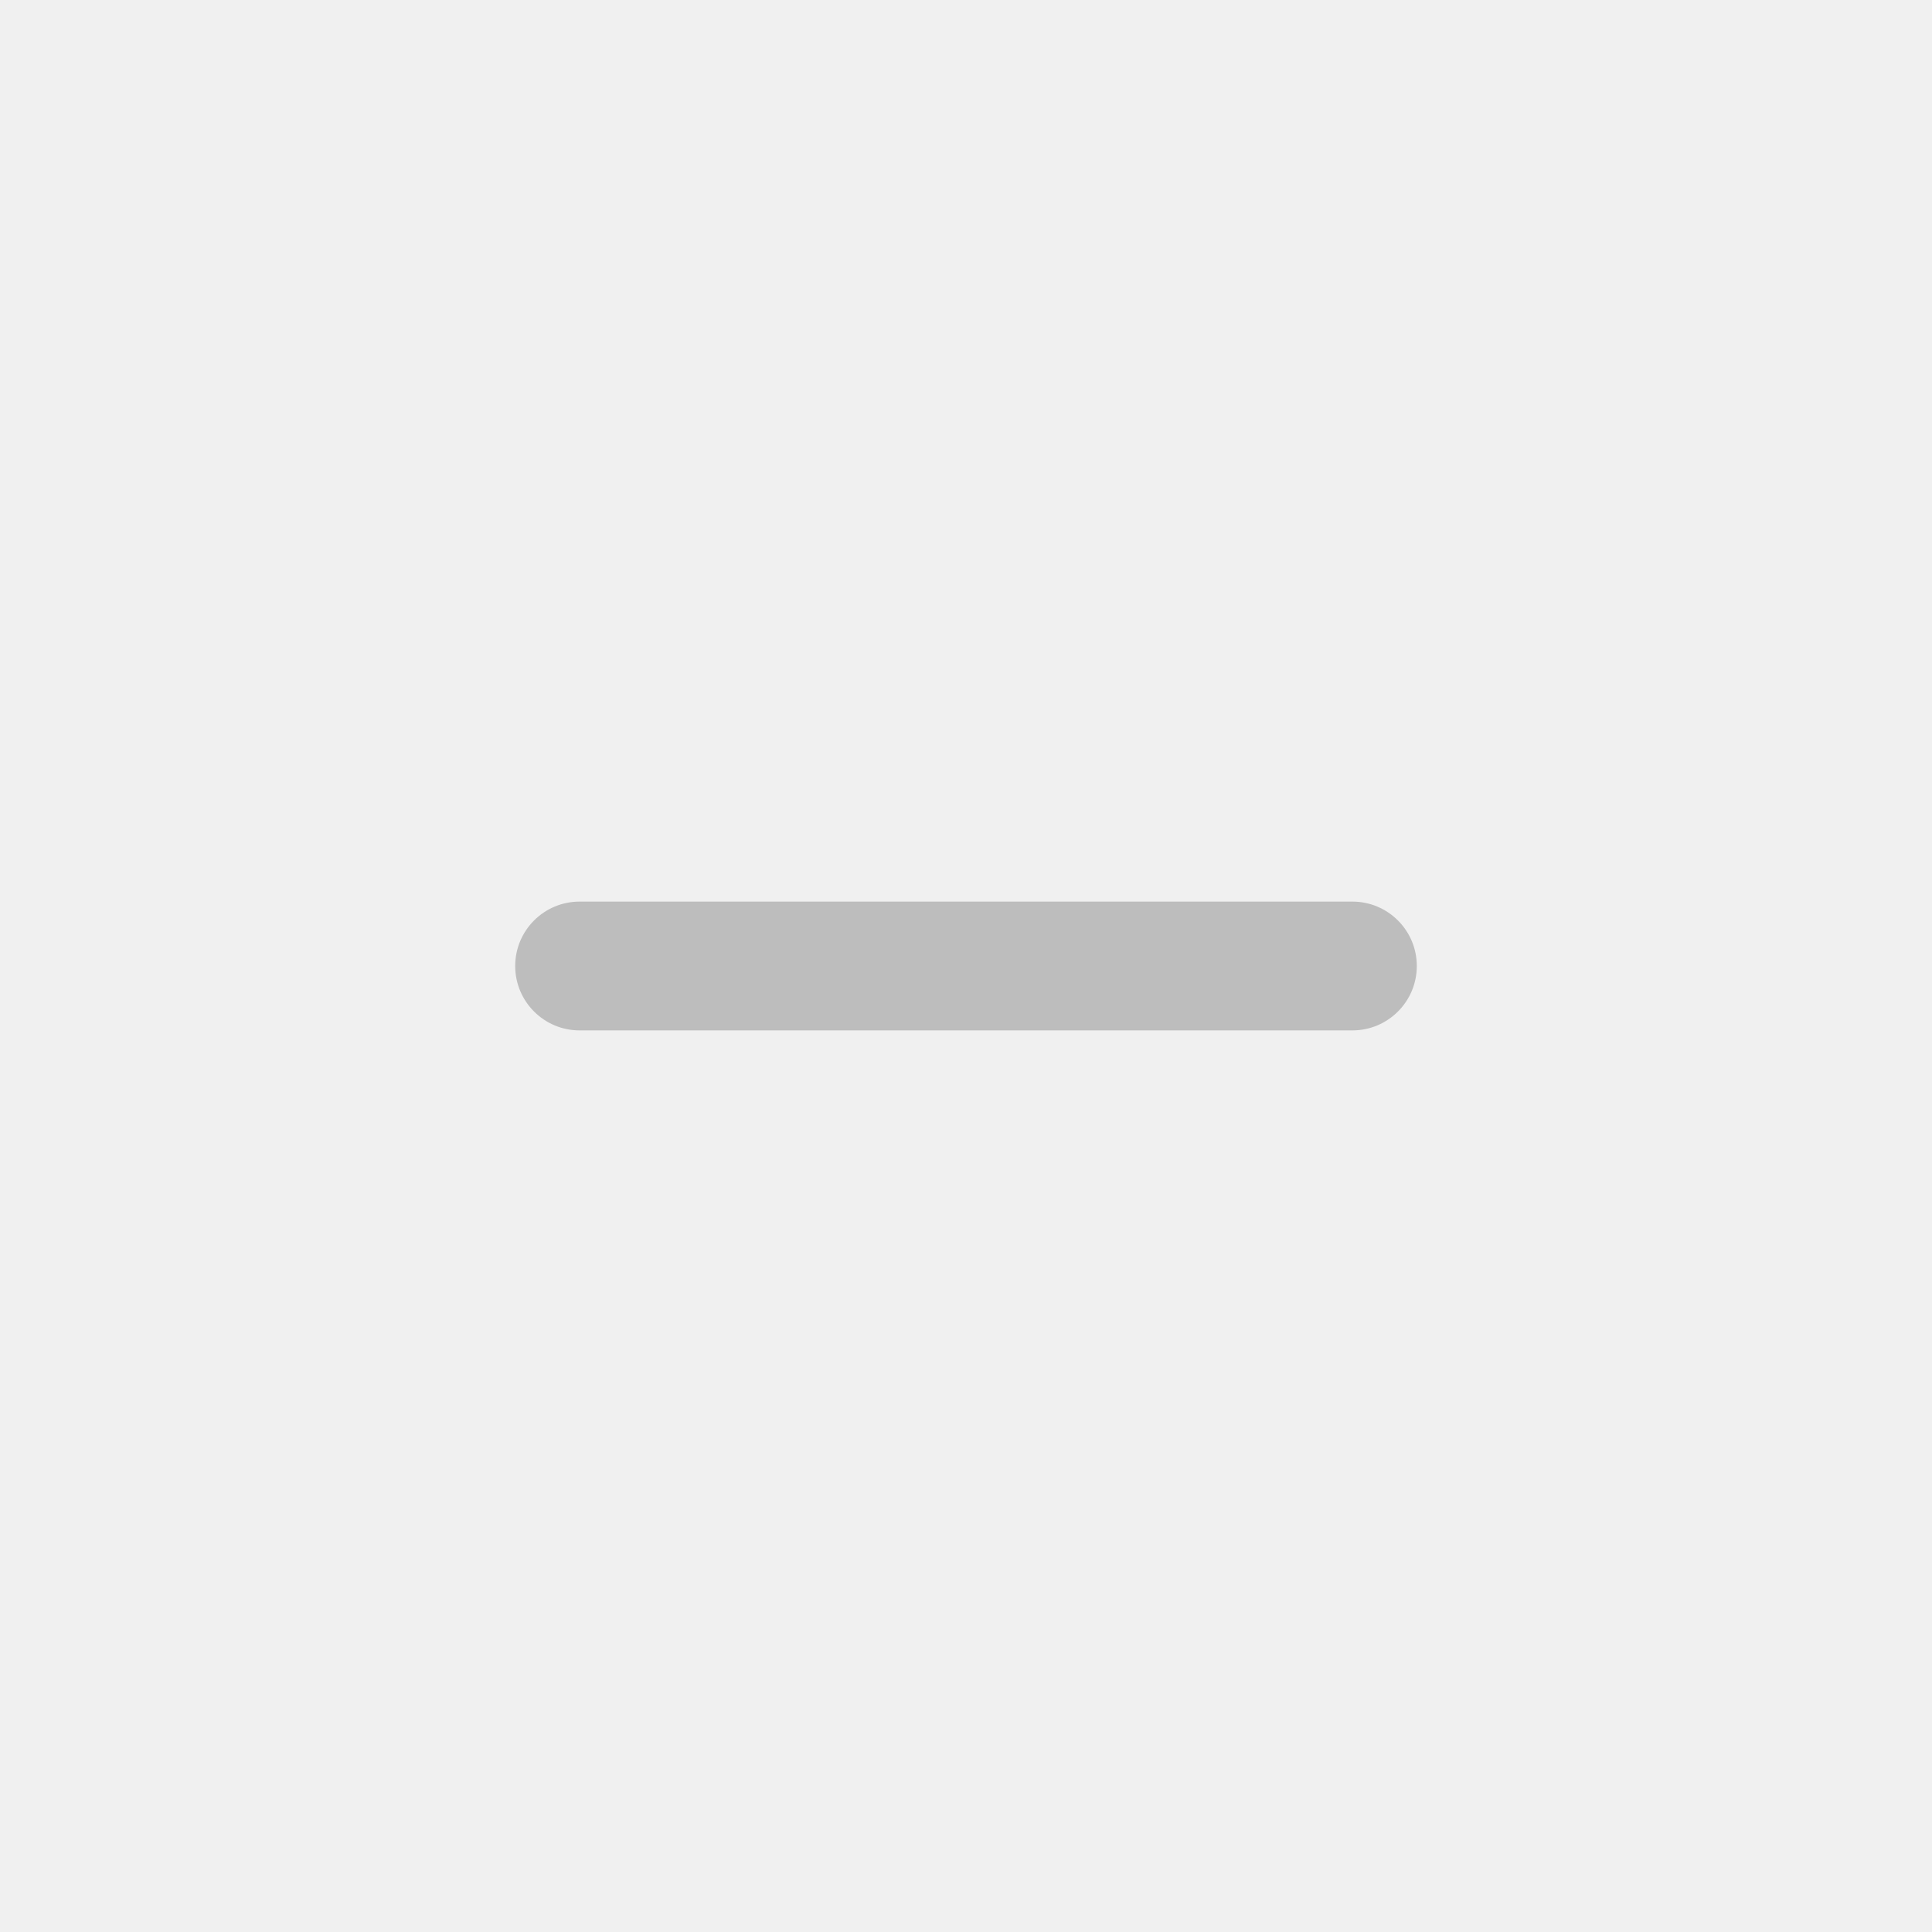
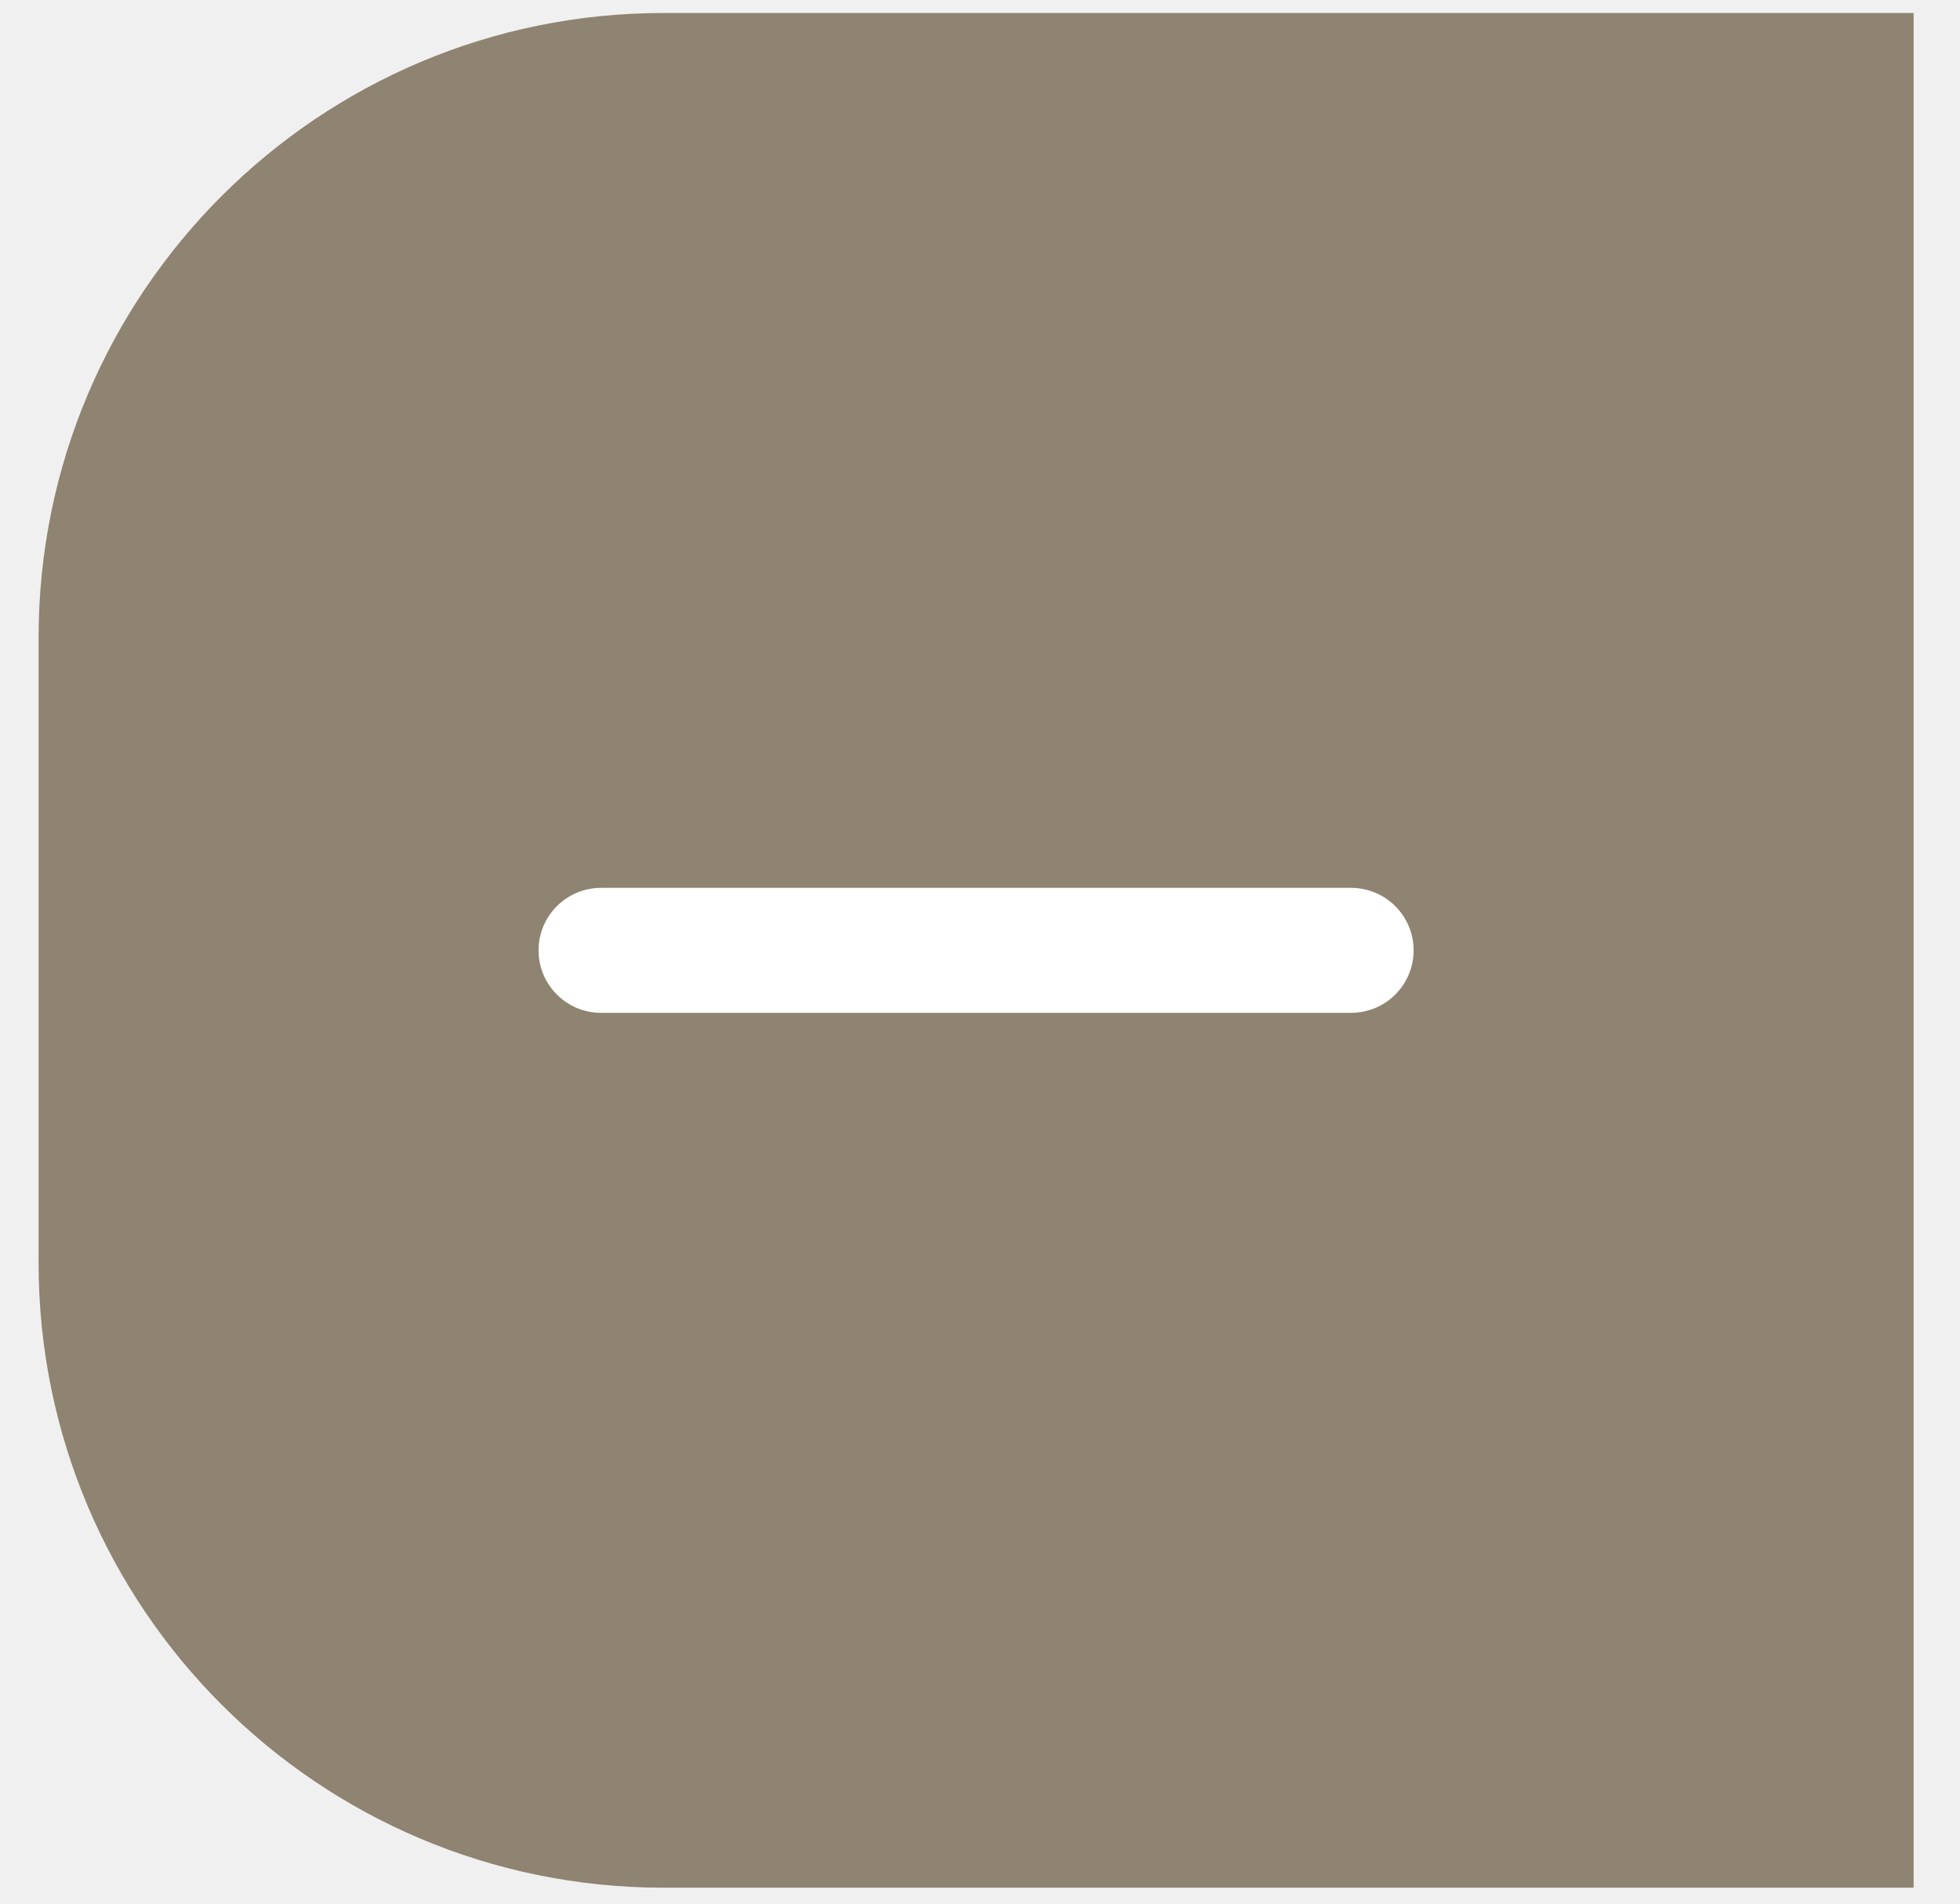
- <svg xmlns="http://www.w3.org/2000/svg" width="30" height="30" viewBox="0 0 30 30" fill="none">
-   <path d="M30 30L10 30C4.477 30 3.91405e-07 25.523 8.74228e-07 20L1.74846e-06 10C2.23128e-06 4.477 4.477 -2.23128e-06 10 -1.74846e-06L30 0L30 30Z" fill="#F0F0F0" />
-   <rect x="22" y="16" width="14" height="2" rx="1" transform="rotate(-180 22 16)" fill="#BDBDBD" />
+ <svg xmlns="http://www.w3.org/2000/svg" width="35" height="34" viewBox="0 0 35 34" fill="none">
+   <path d="M34.172 33.715L11.85 33.715C5.686 33.715 0.689 28.718 0.689 22.554L0.689 11.393C0.689 5.229 5.686 0.232 11.85 0.232L34.172 0.232L34.172 33.715Z" fill="#8F8371" />
+   <rect x="25.244" y="18.09" width="15.626" height="2.232" rx="1.116" transform="rotate(-180 25.2435 18.0898)" fill="white" />
</svg>
